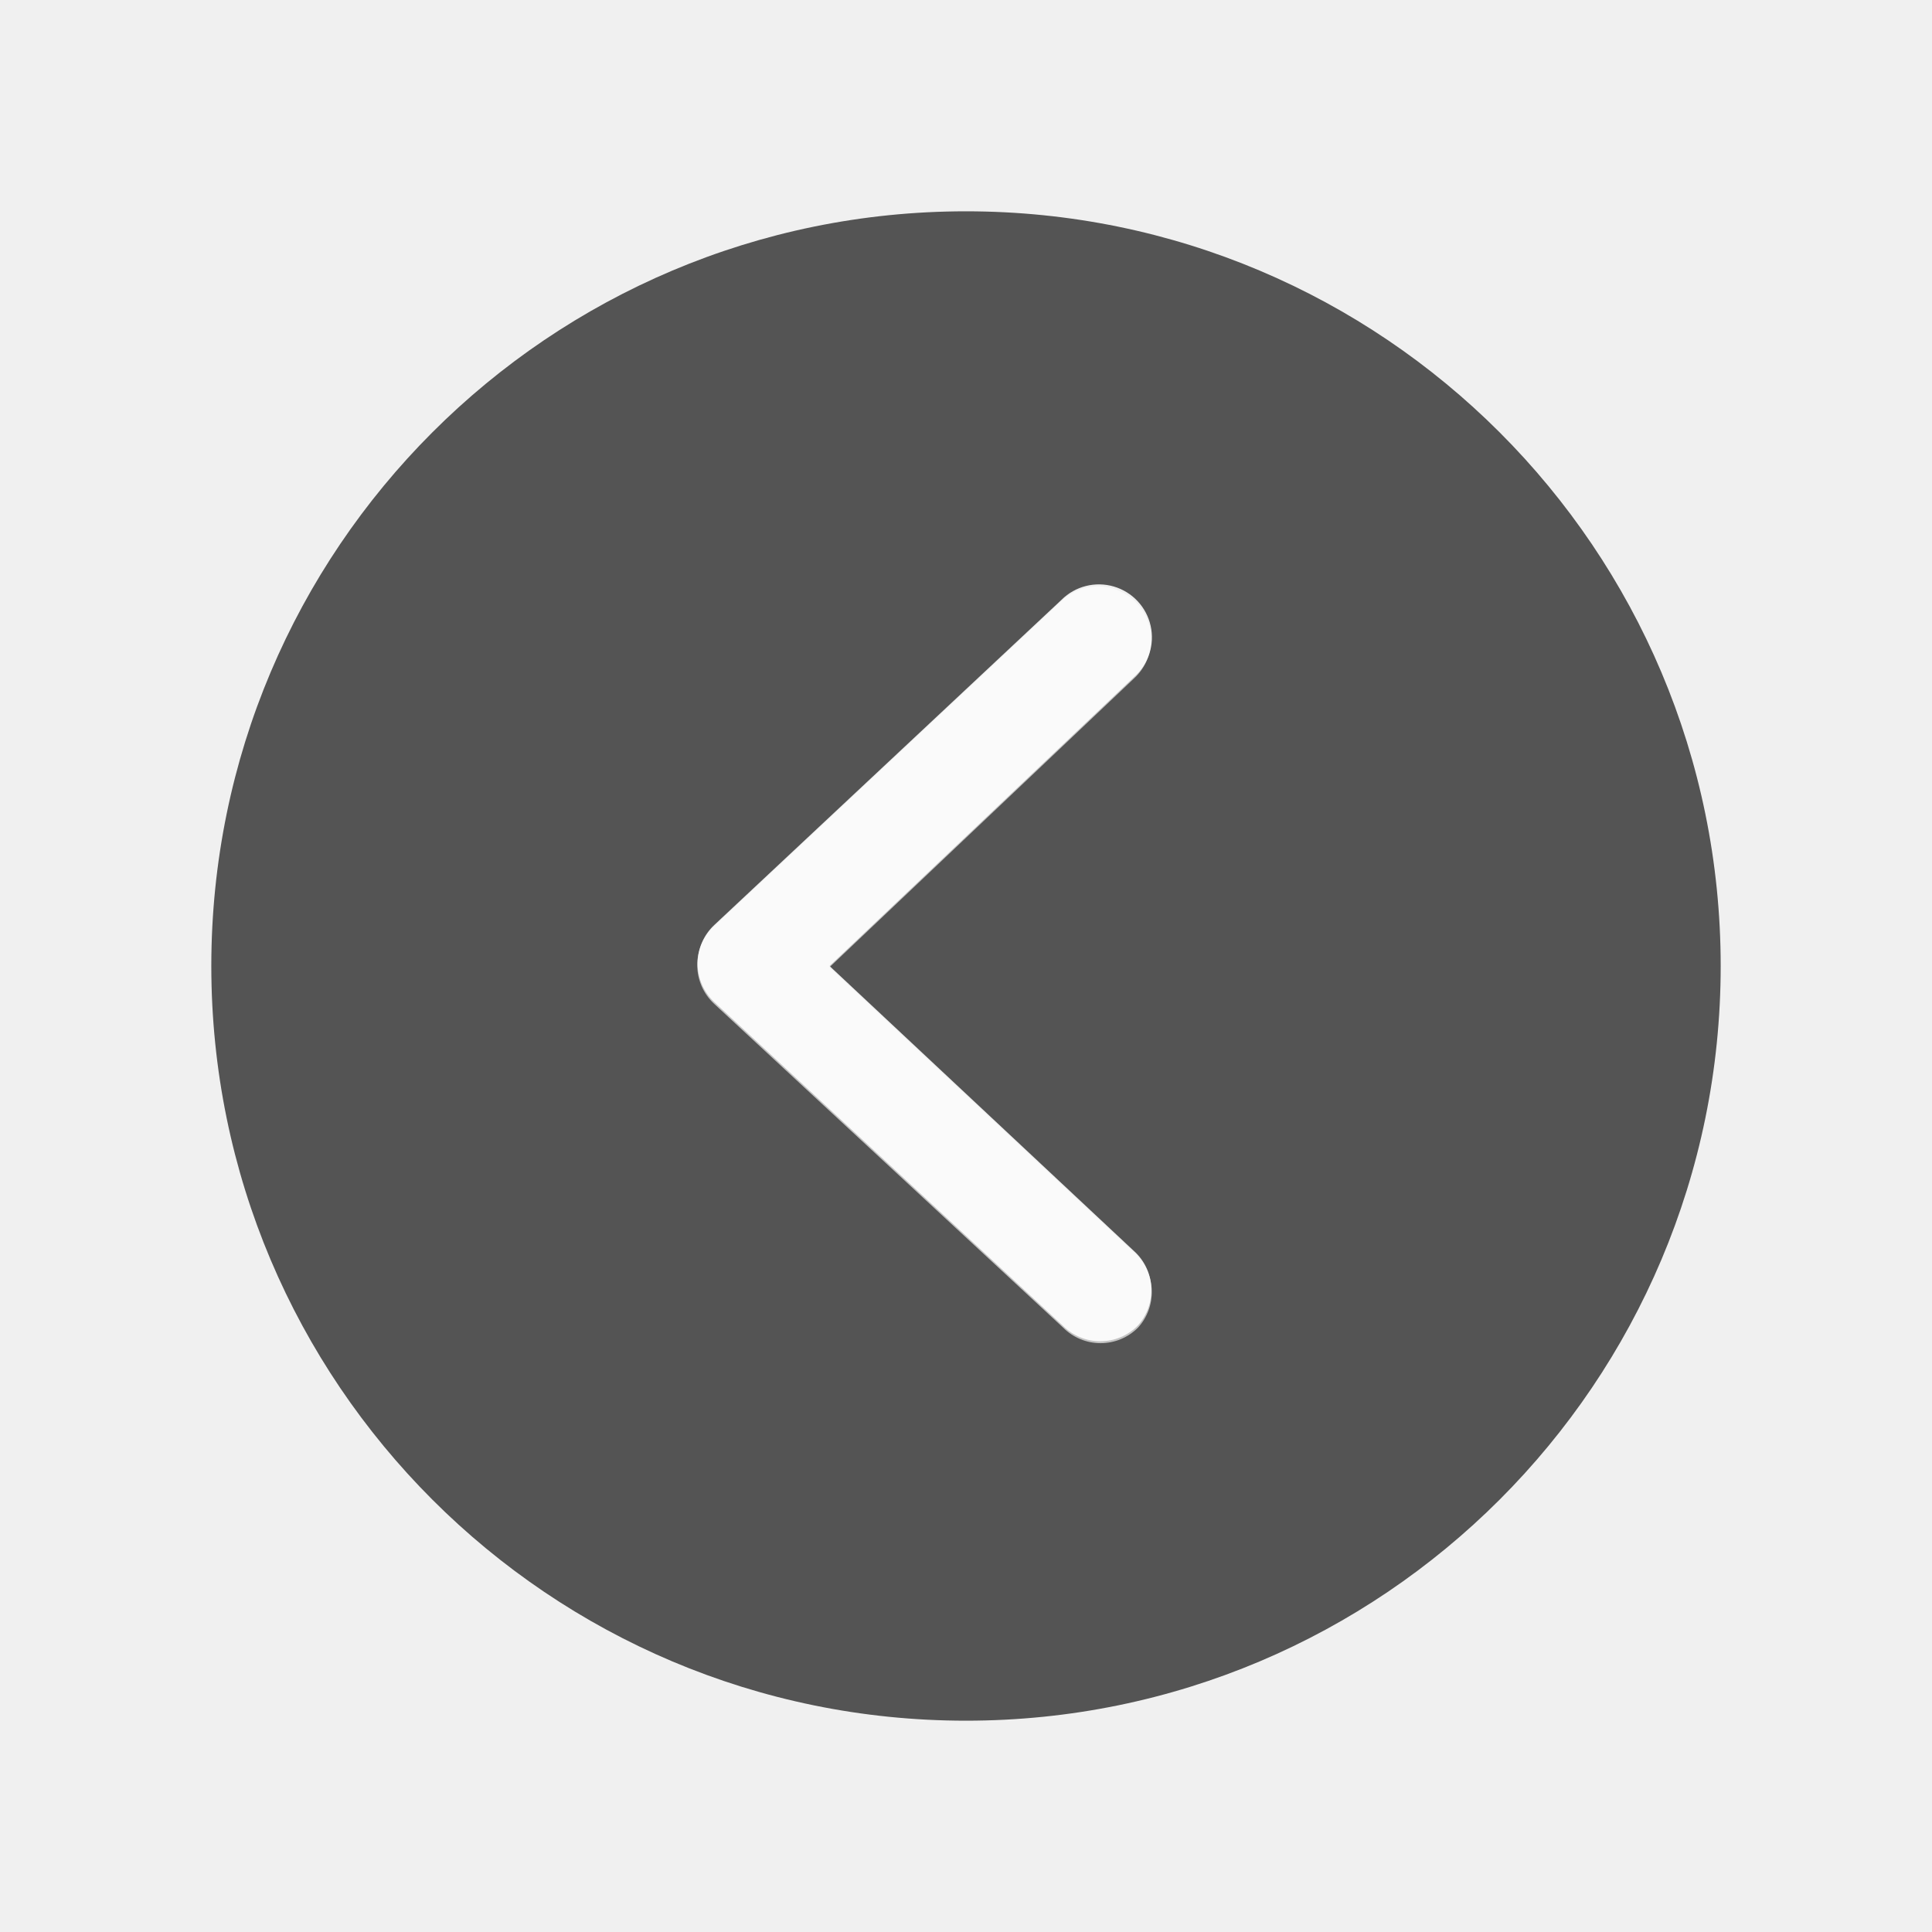
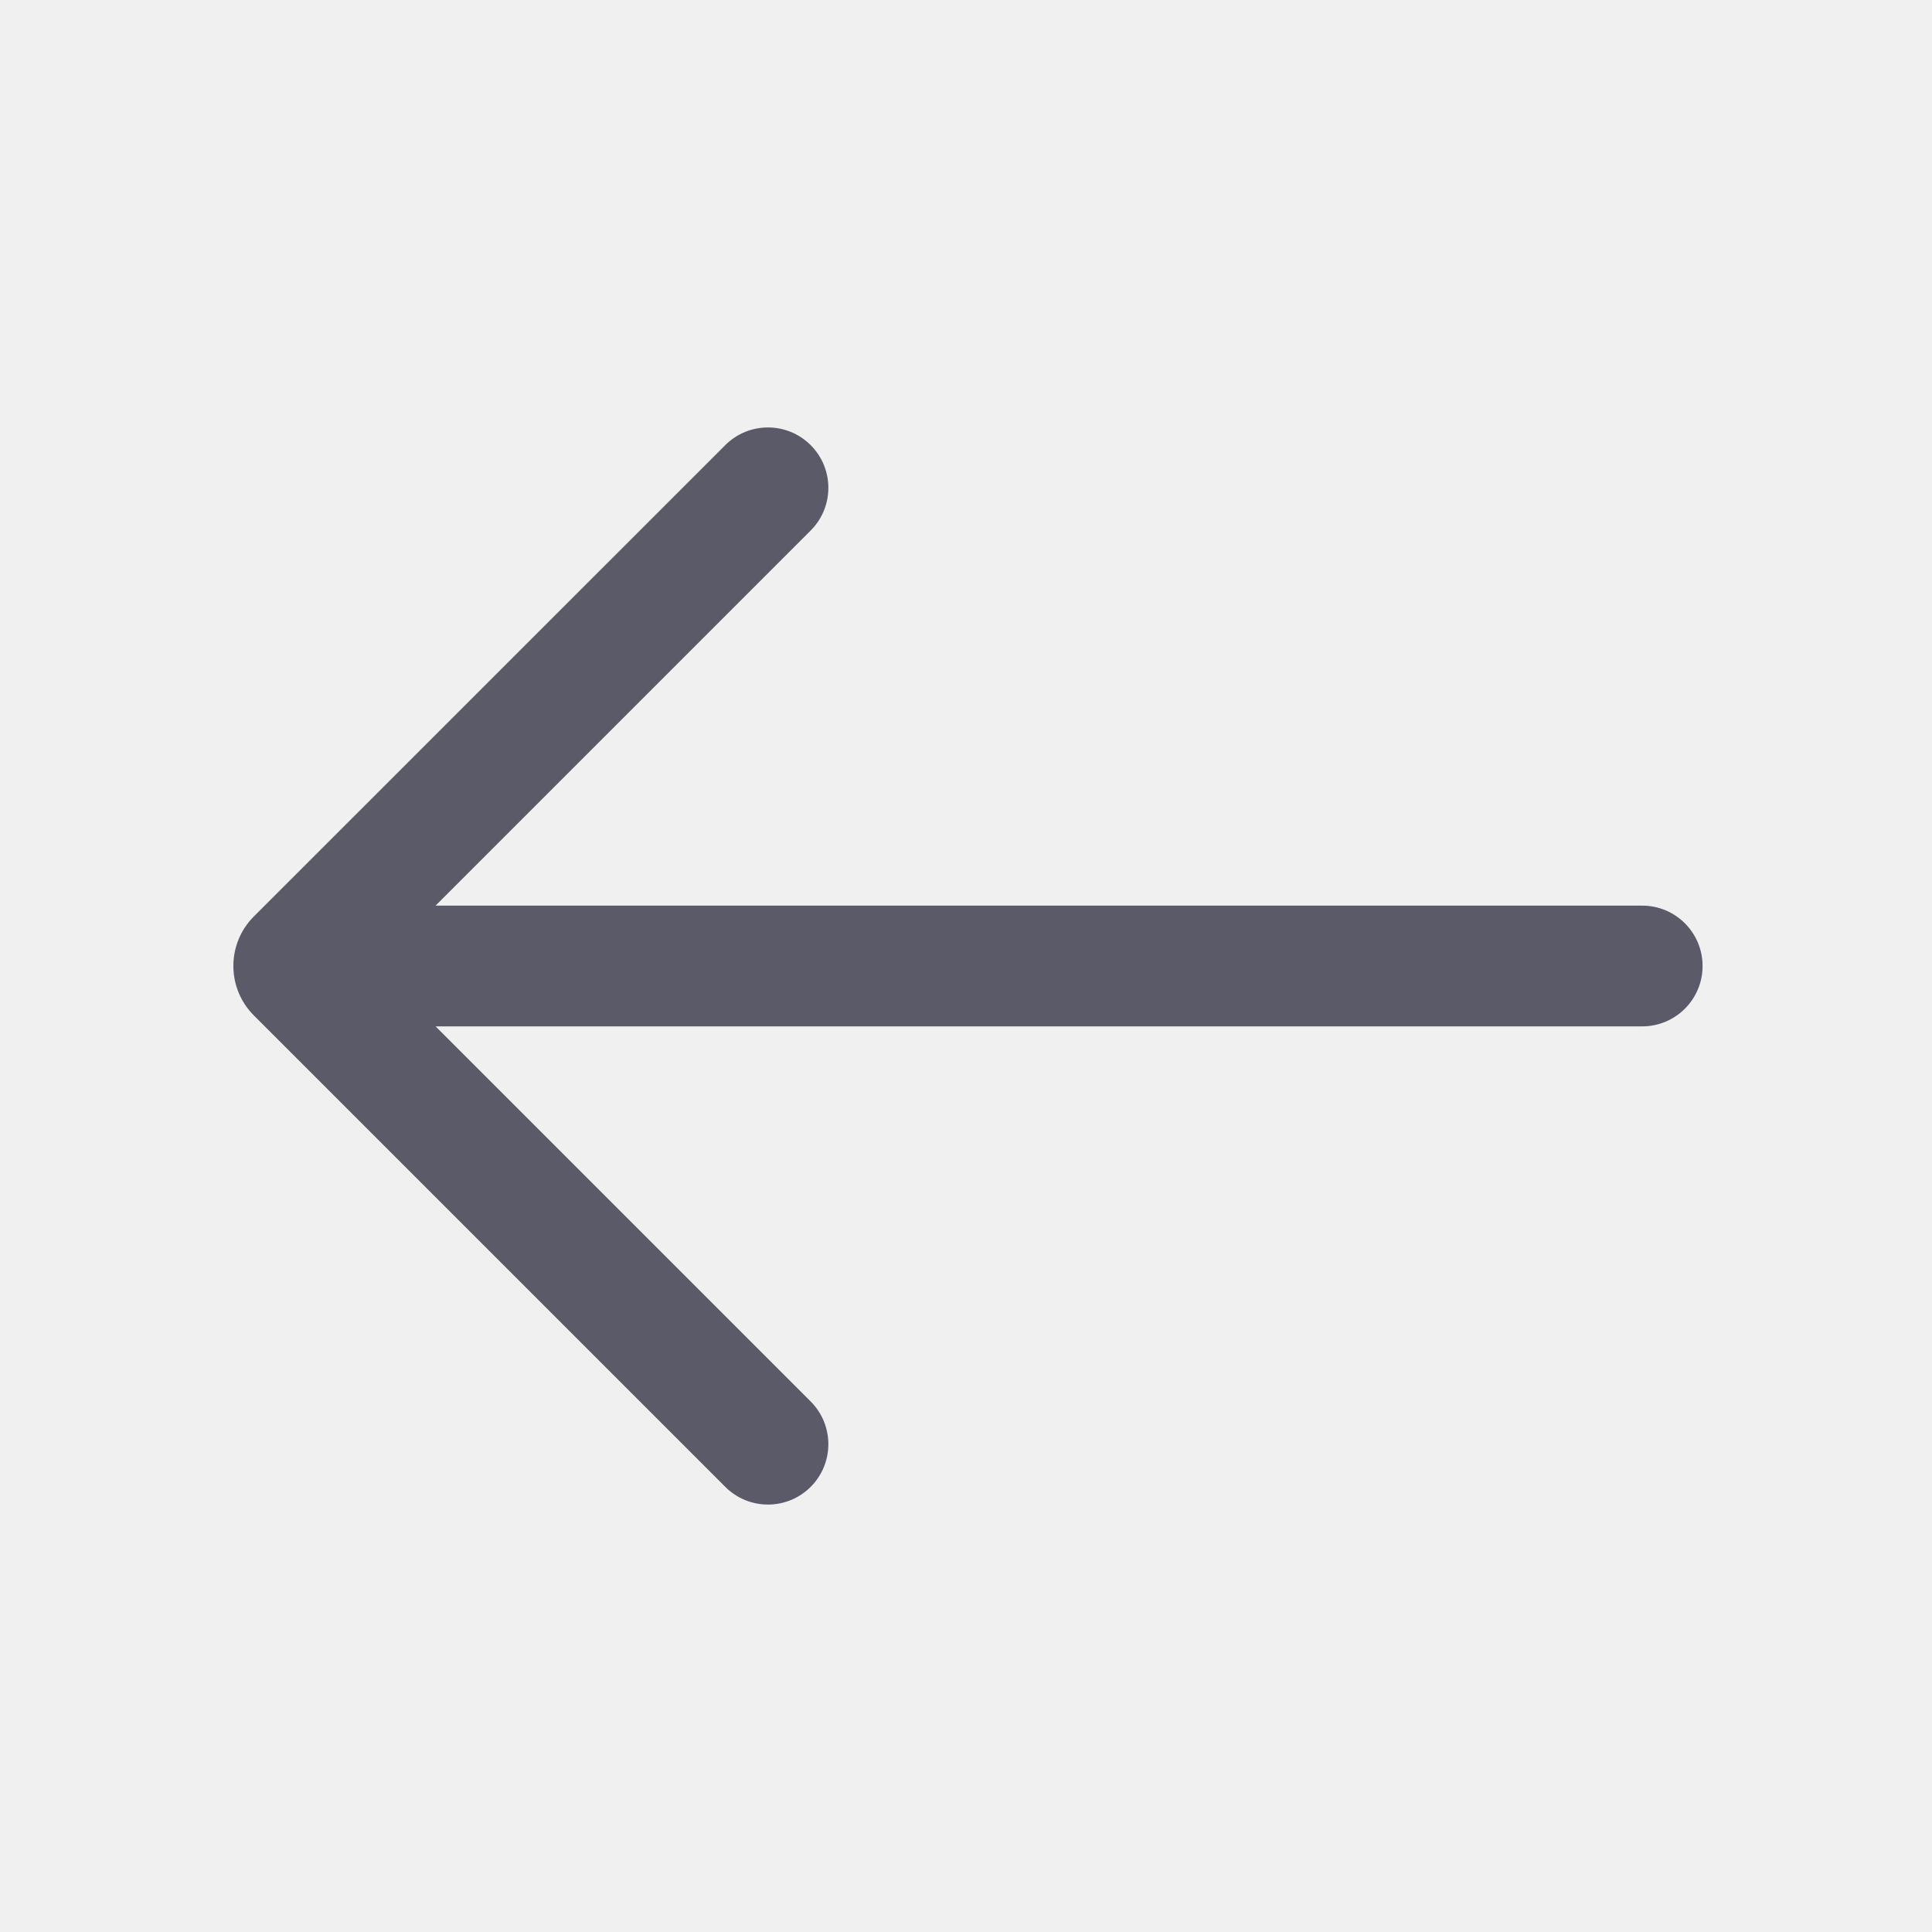
- <svg xmlns="http://www.w3.org/2000/svg" t="1749534390410" class="icon" viewBox="0 0 1024 1024" version="1.1" p-id="5216" width="200" height="200">
-   <path d="M603.008 702.656a28 28 0 0 1-39.68 0L378.656 531.2a28 28 0 0 1 0-40.992l184-172.32a28.096 28.096 0 1 1 38.4 40.992L439.68 512l162.336 152a28 28 0 0 1 0.992 38.656zM512 112A400 400 0 1 0 912 512 400 400 0 0 0 512 112z" fill="#000000" fill-opacity="0.65" p-id="5217" />
-   <path d="M603.2 703.648a28.032 28.032 0 0 1-39.744 0l-184.96-171.616a28.032 28.032 0 0 1 0-41.056l184.32-172.608a28.096 28.096 0 1 1 38.4 41.056l-161.6 153.248 162.592 152.256a28.032 28.032 0 0 1 0.992 38.72z" fill="#FFFFFF" fill-opacity="0.65" p-id="5218" />
+ <svg xmlns="http://www.w3.org/2000/svg" t="1749607035047" class="icon" viewBox="0 0 1024 1024" version="1.1" p-id="12023" width="200" height="200">
+   <path d="M230.861 544l198.81 198.81a32 32 0 0 1-45.261 45.261l-249.856-249.856a37.12 37.12 0 0 1 0-52.48l249.856-249.805a32 32 0 0 1 45.261 45.261L230.861 480H870.4a32 32 0 1 1 0 64H230.861z" fill="#5A5A68" p-id="12024" />
</svg>
